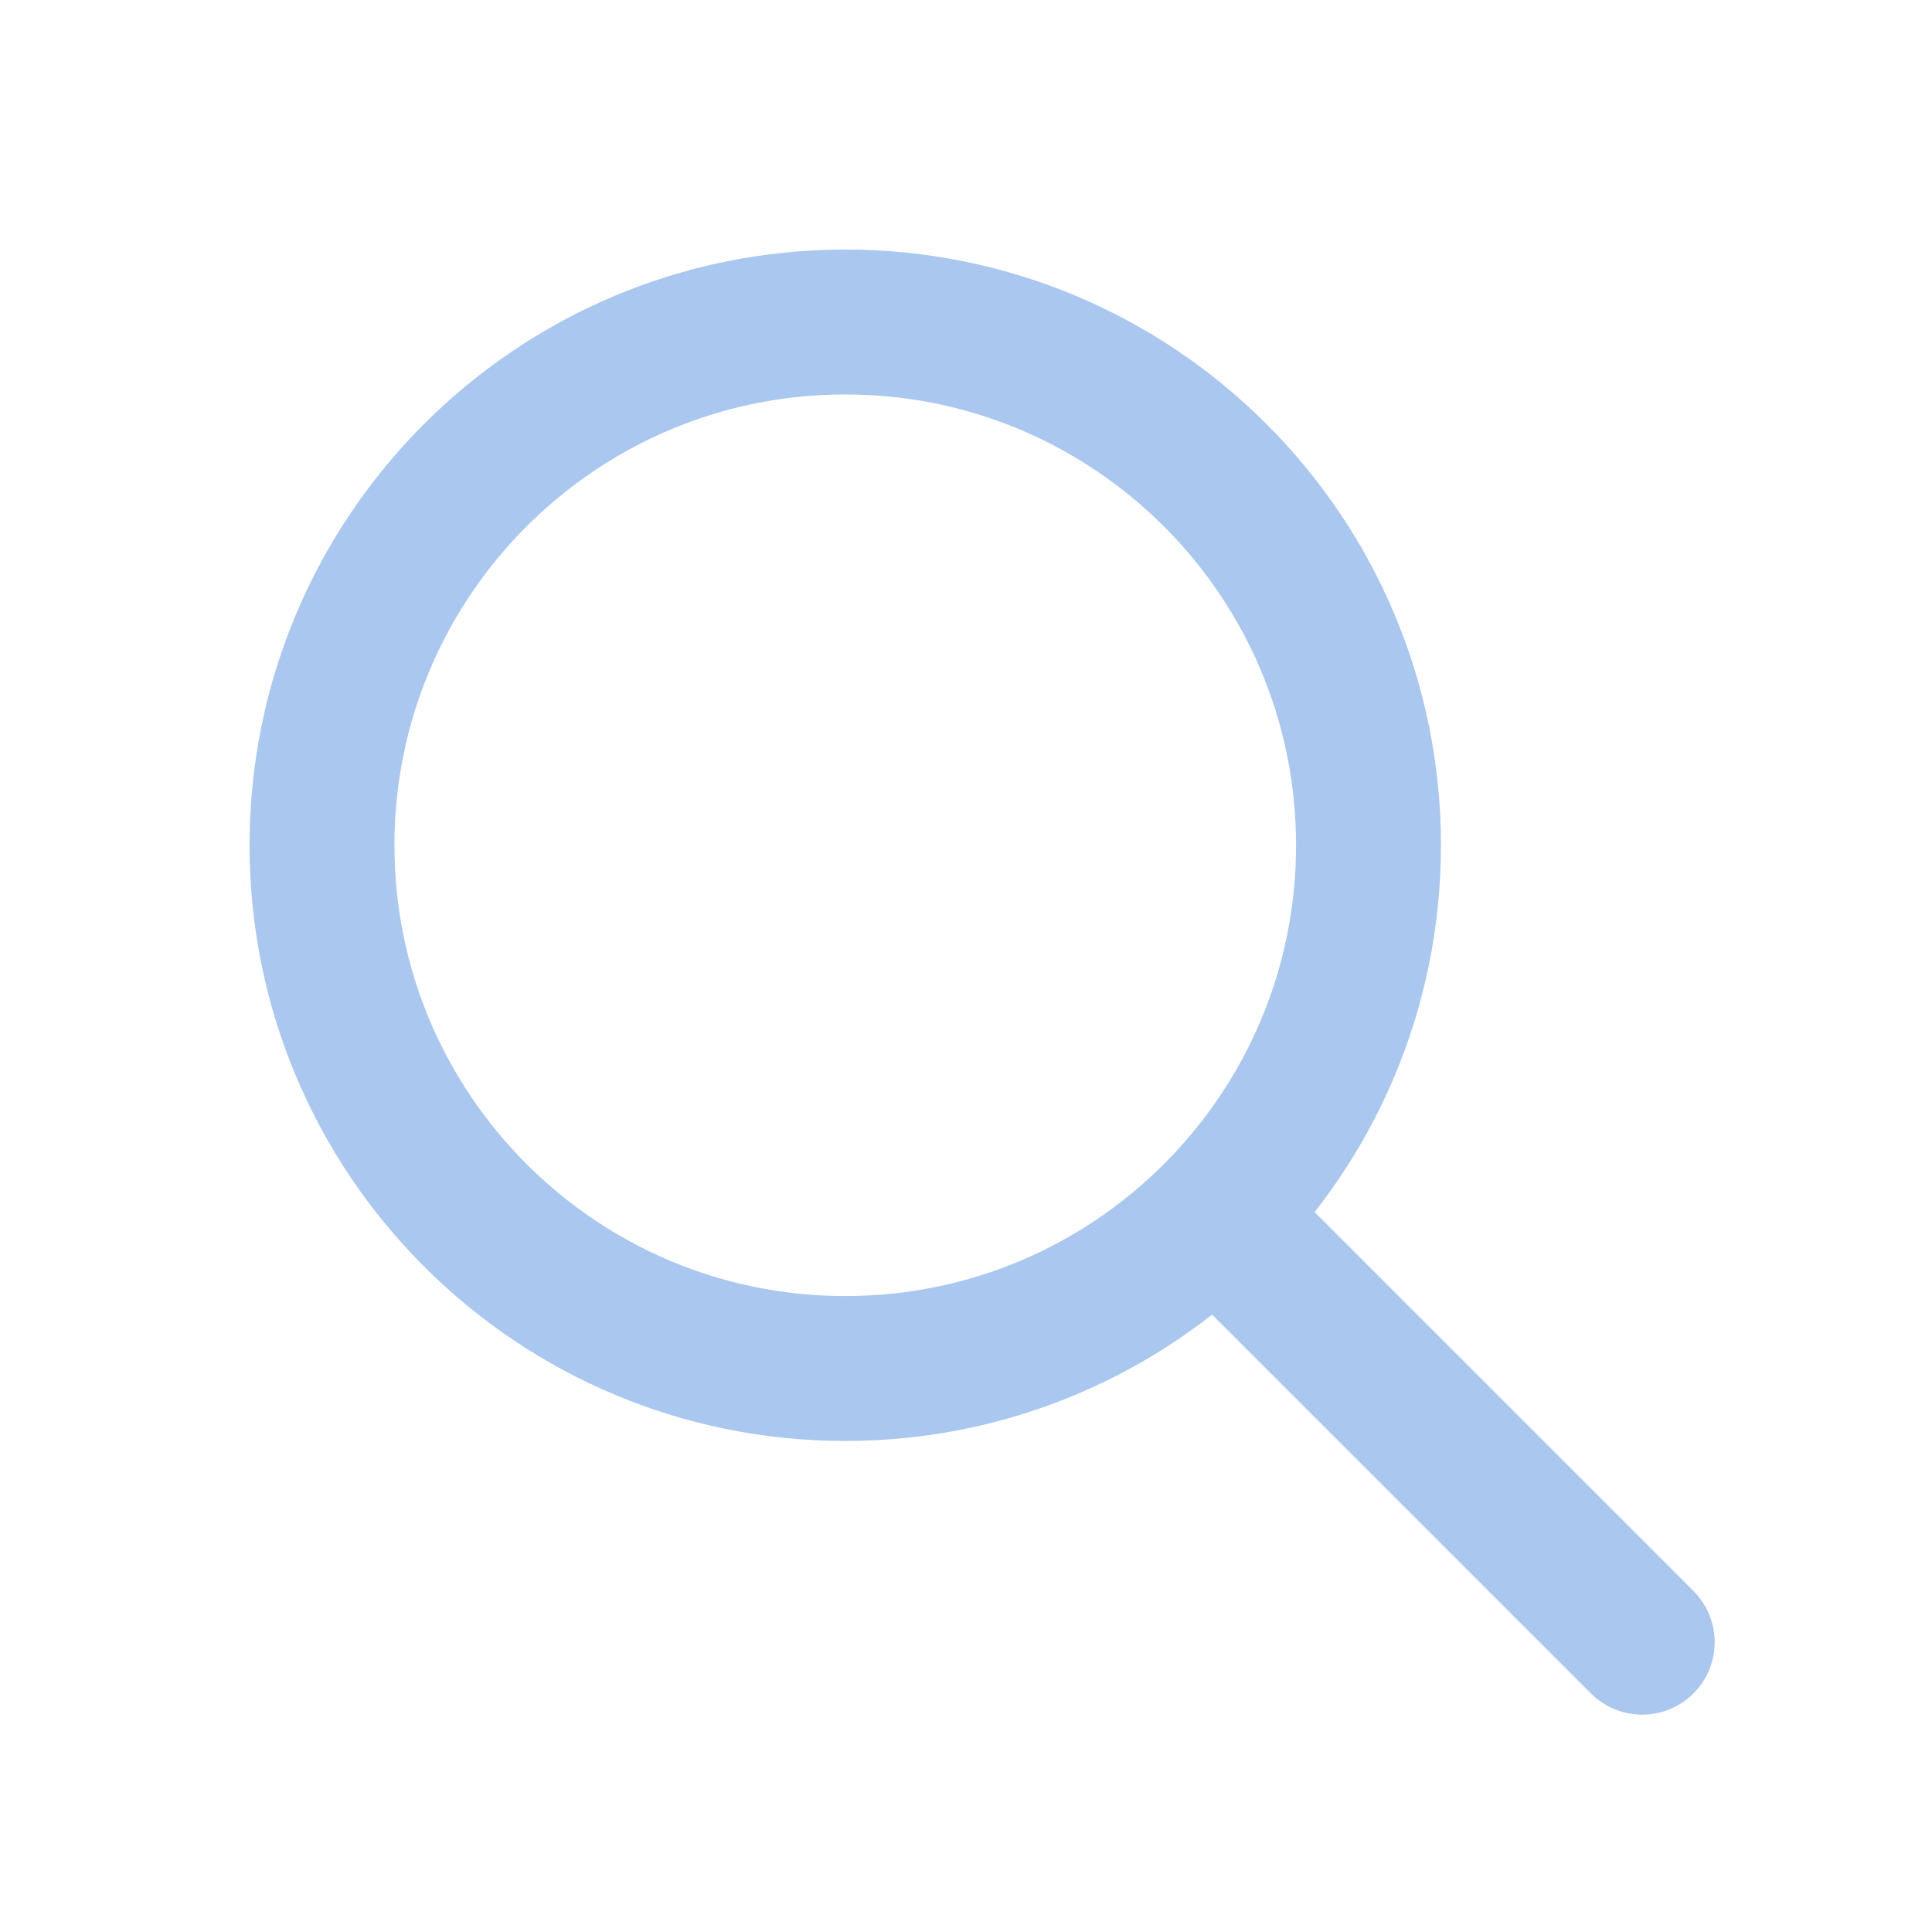
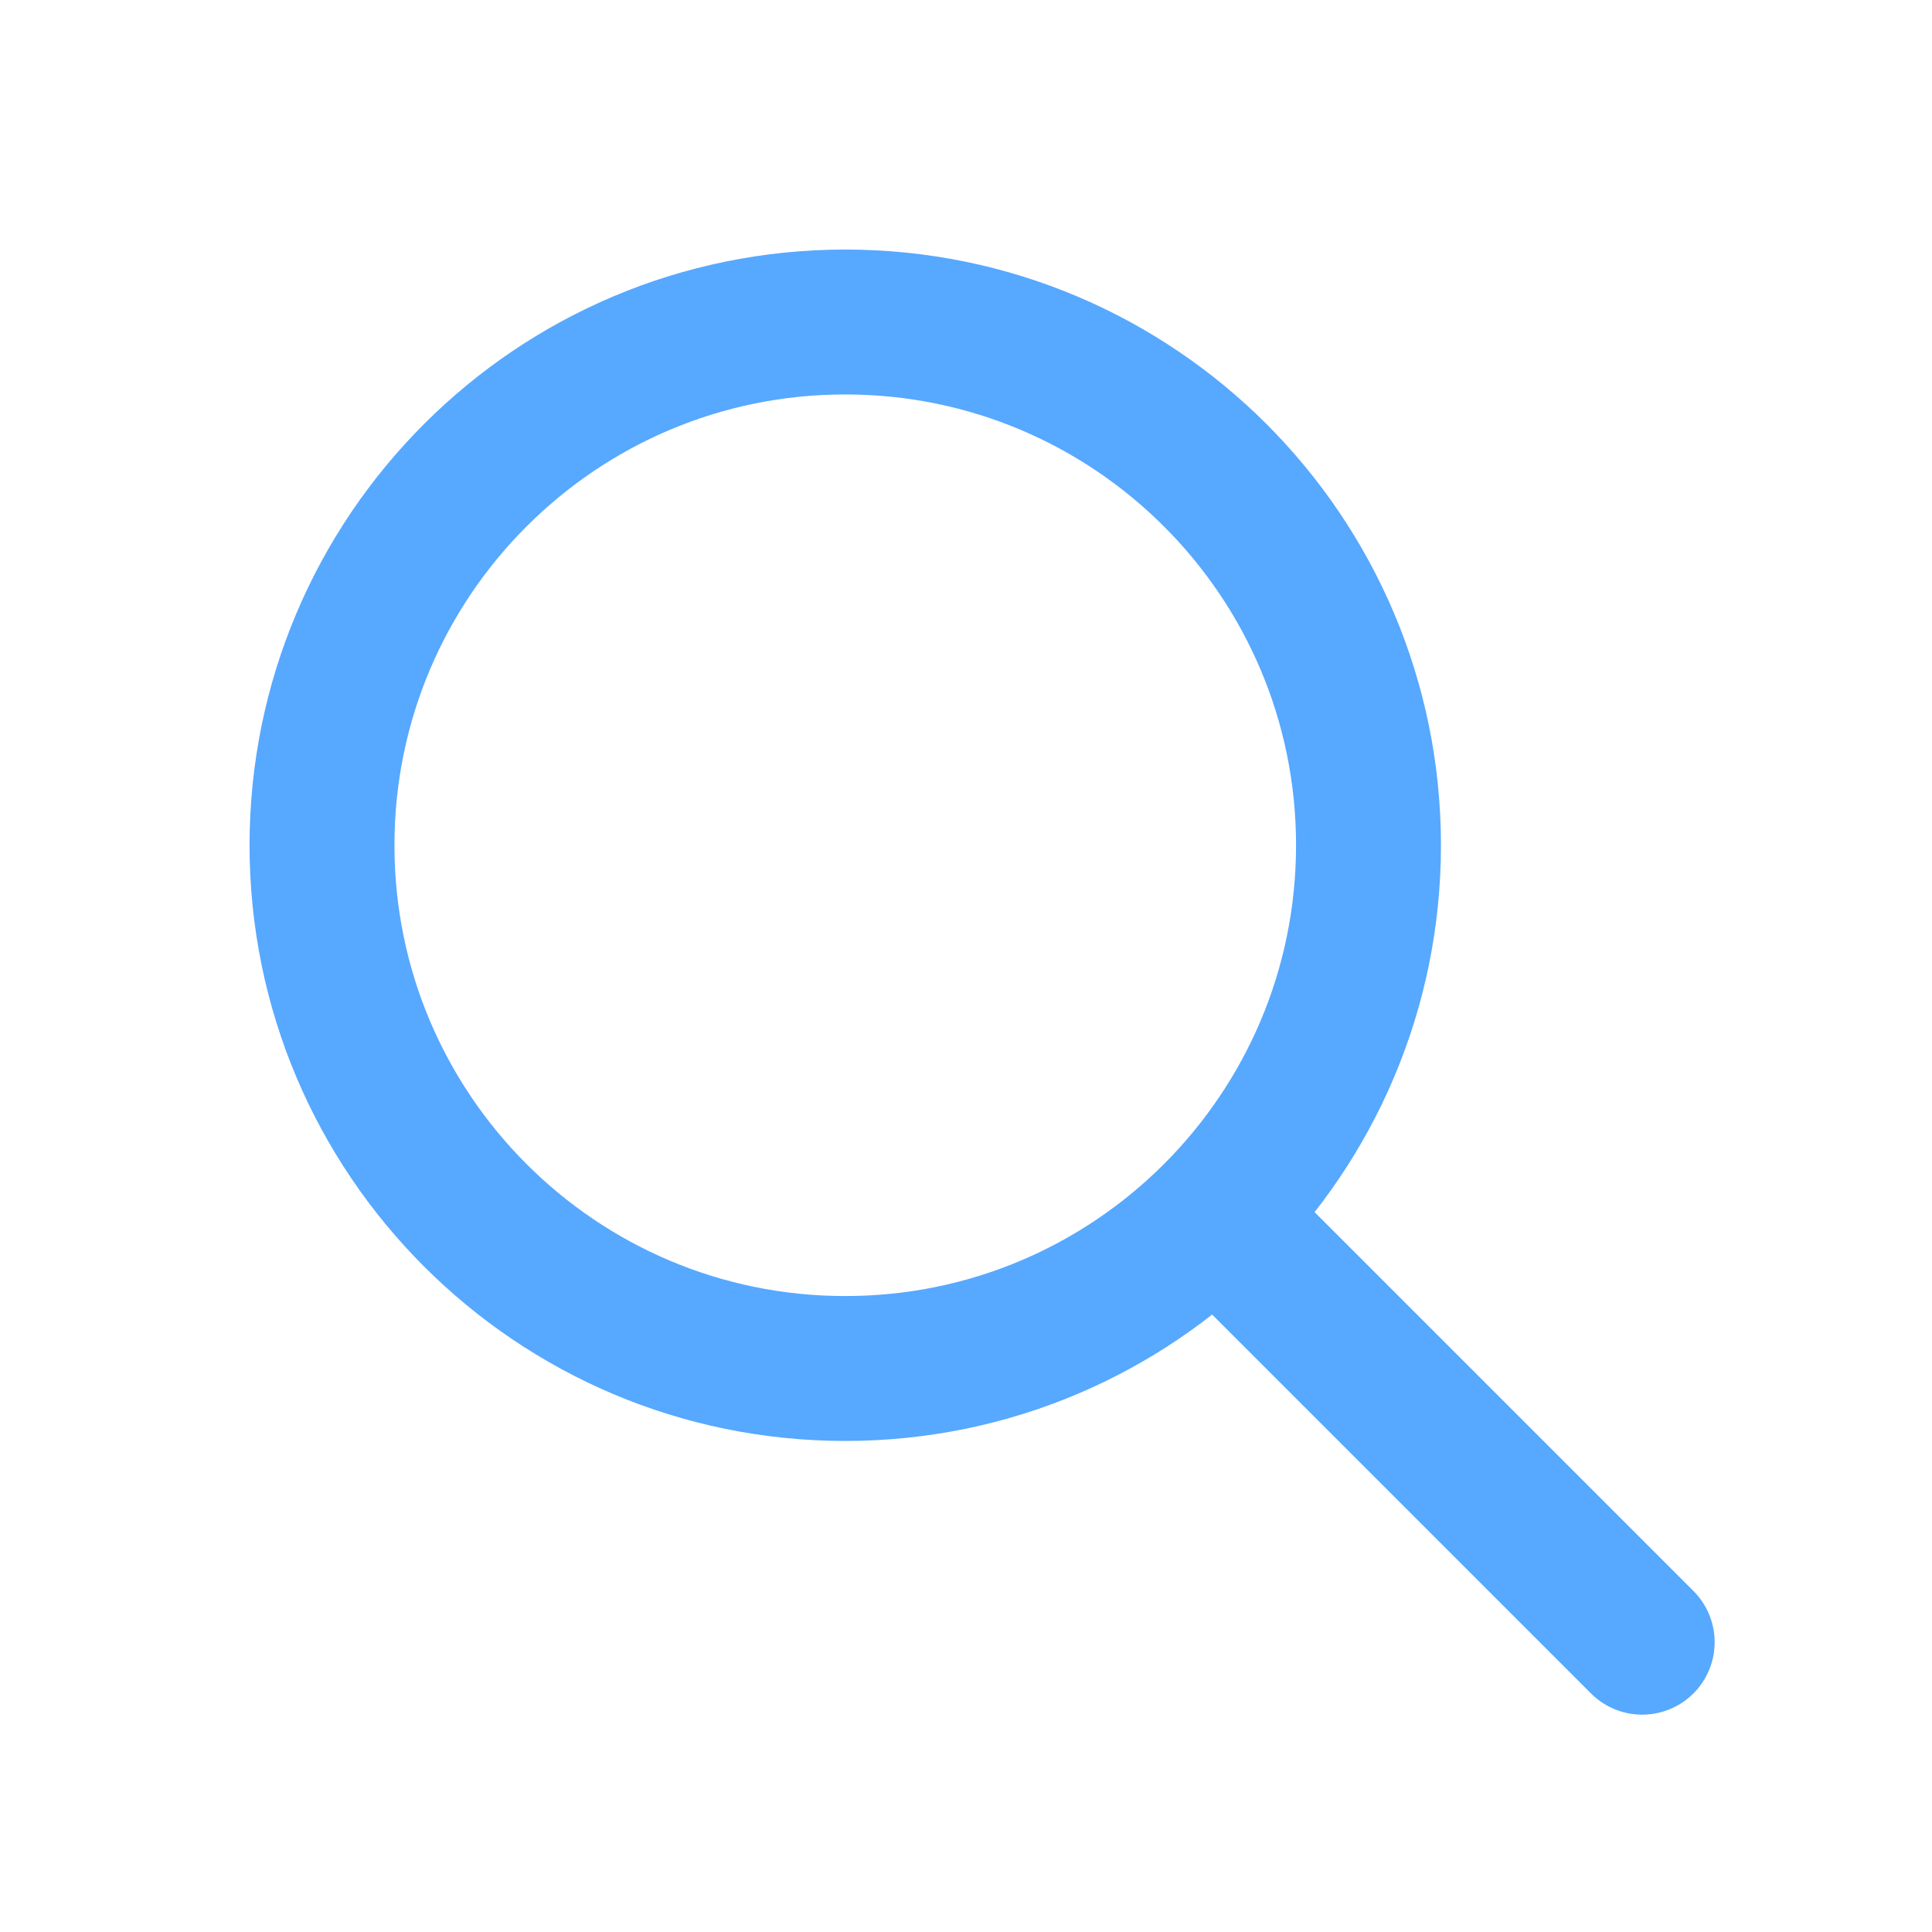
- <svg xmlns="http://www.w3.org/2000/svg" viewBox="0 0 24 24" fill="none" stroke="#a9c7ef" stroke-width="1.8" stroke-linecap="round" stroke-linejoin="round">
+ <svg xmlns="http://www.w3.org/2000/svg" viewBox="0 0 24 24" fill="none" stroke="#57a8ff" stroke-width="1.8" stroke-linecap="round" stroke-linejoin="round">
  <circle cx="10.5" cy="10.5" r="6.5" />
  <path d="m15.4 15.4 5 5" />
</svg>
